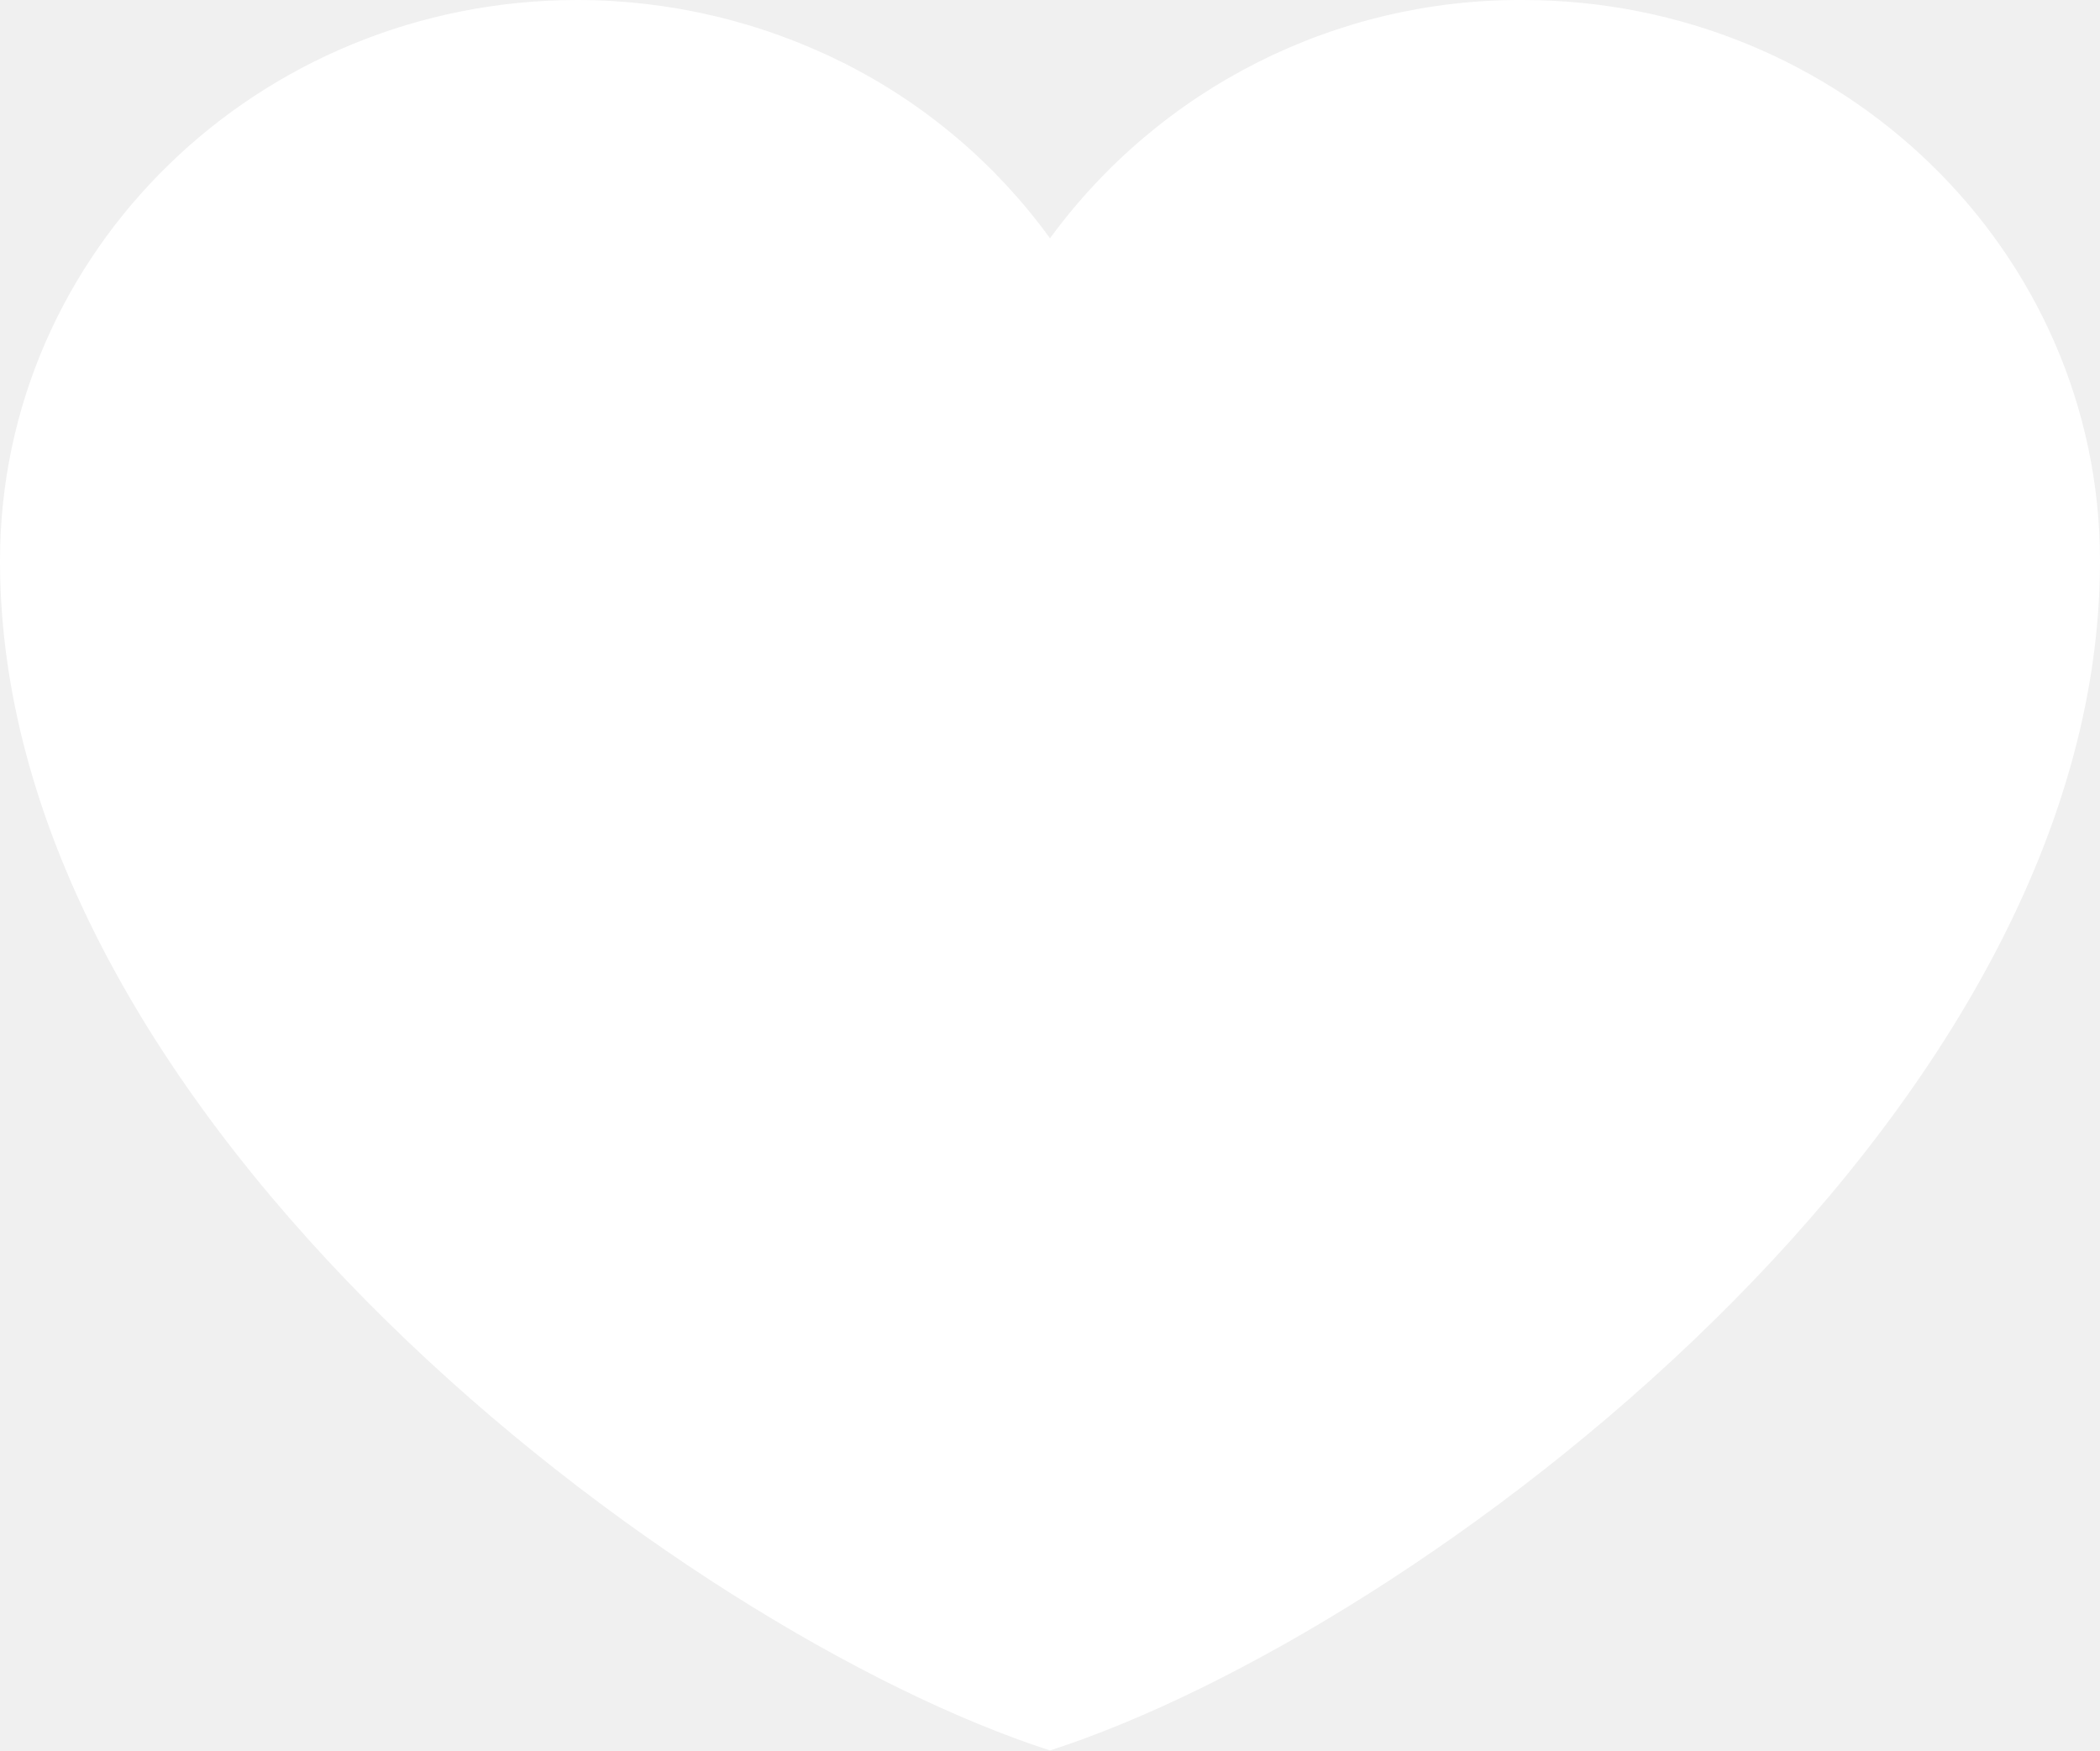
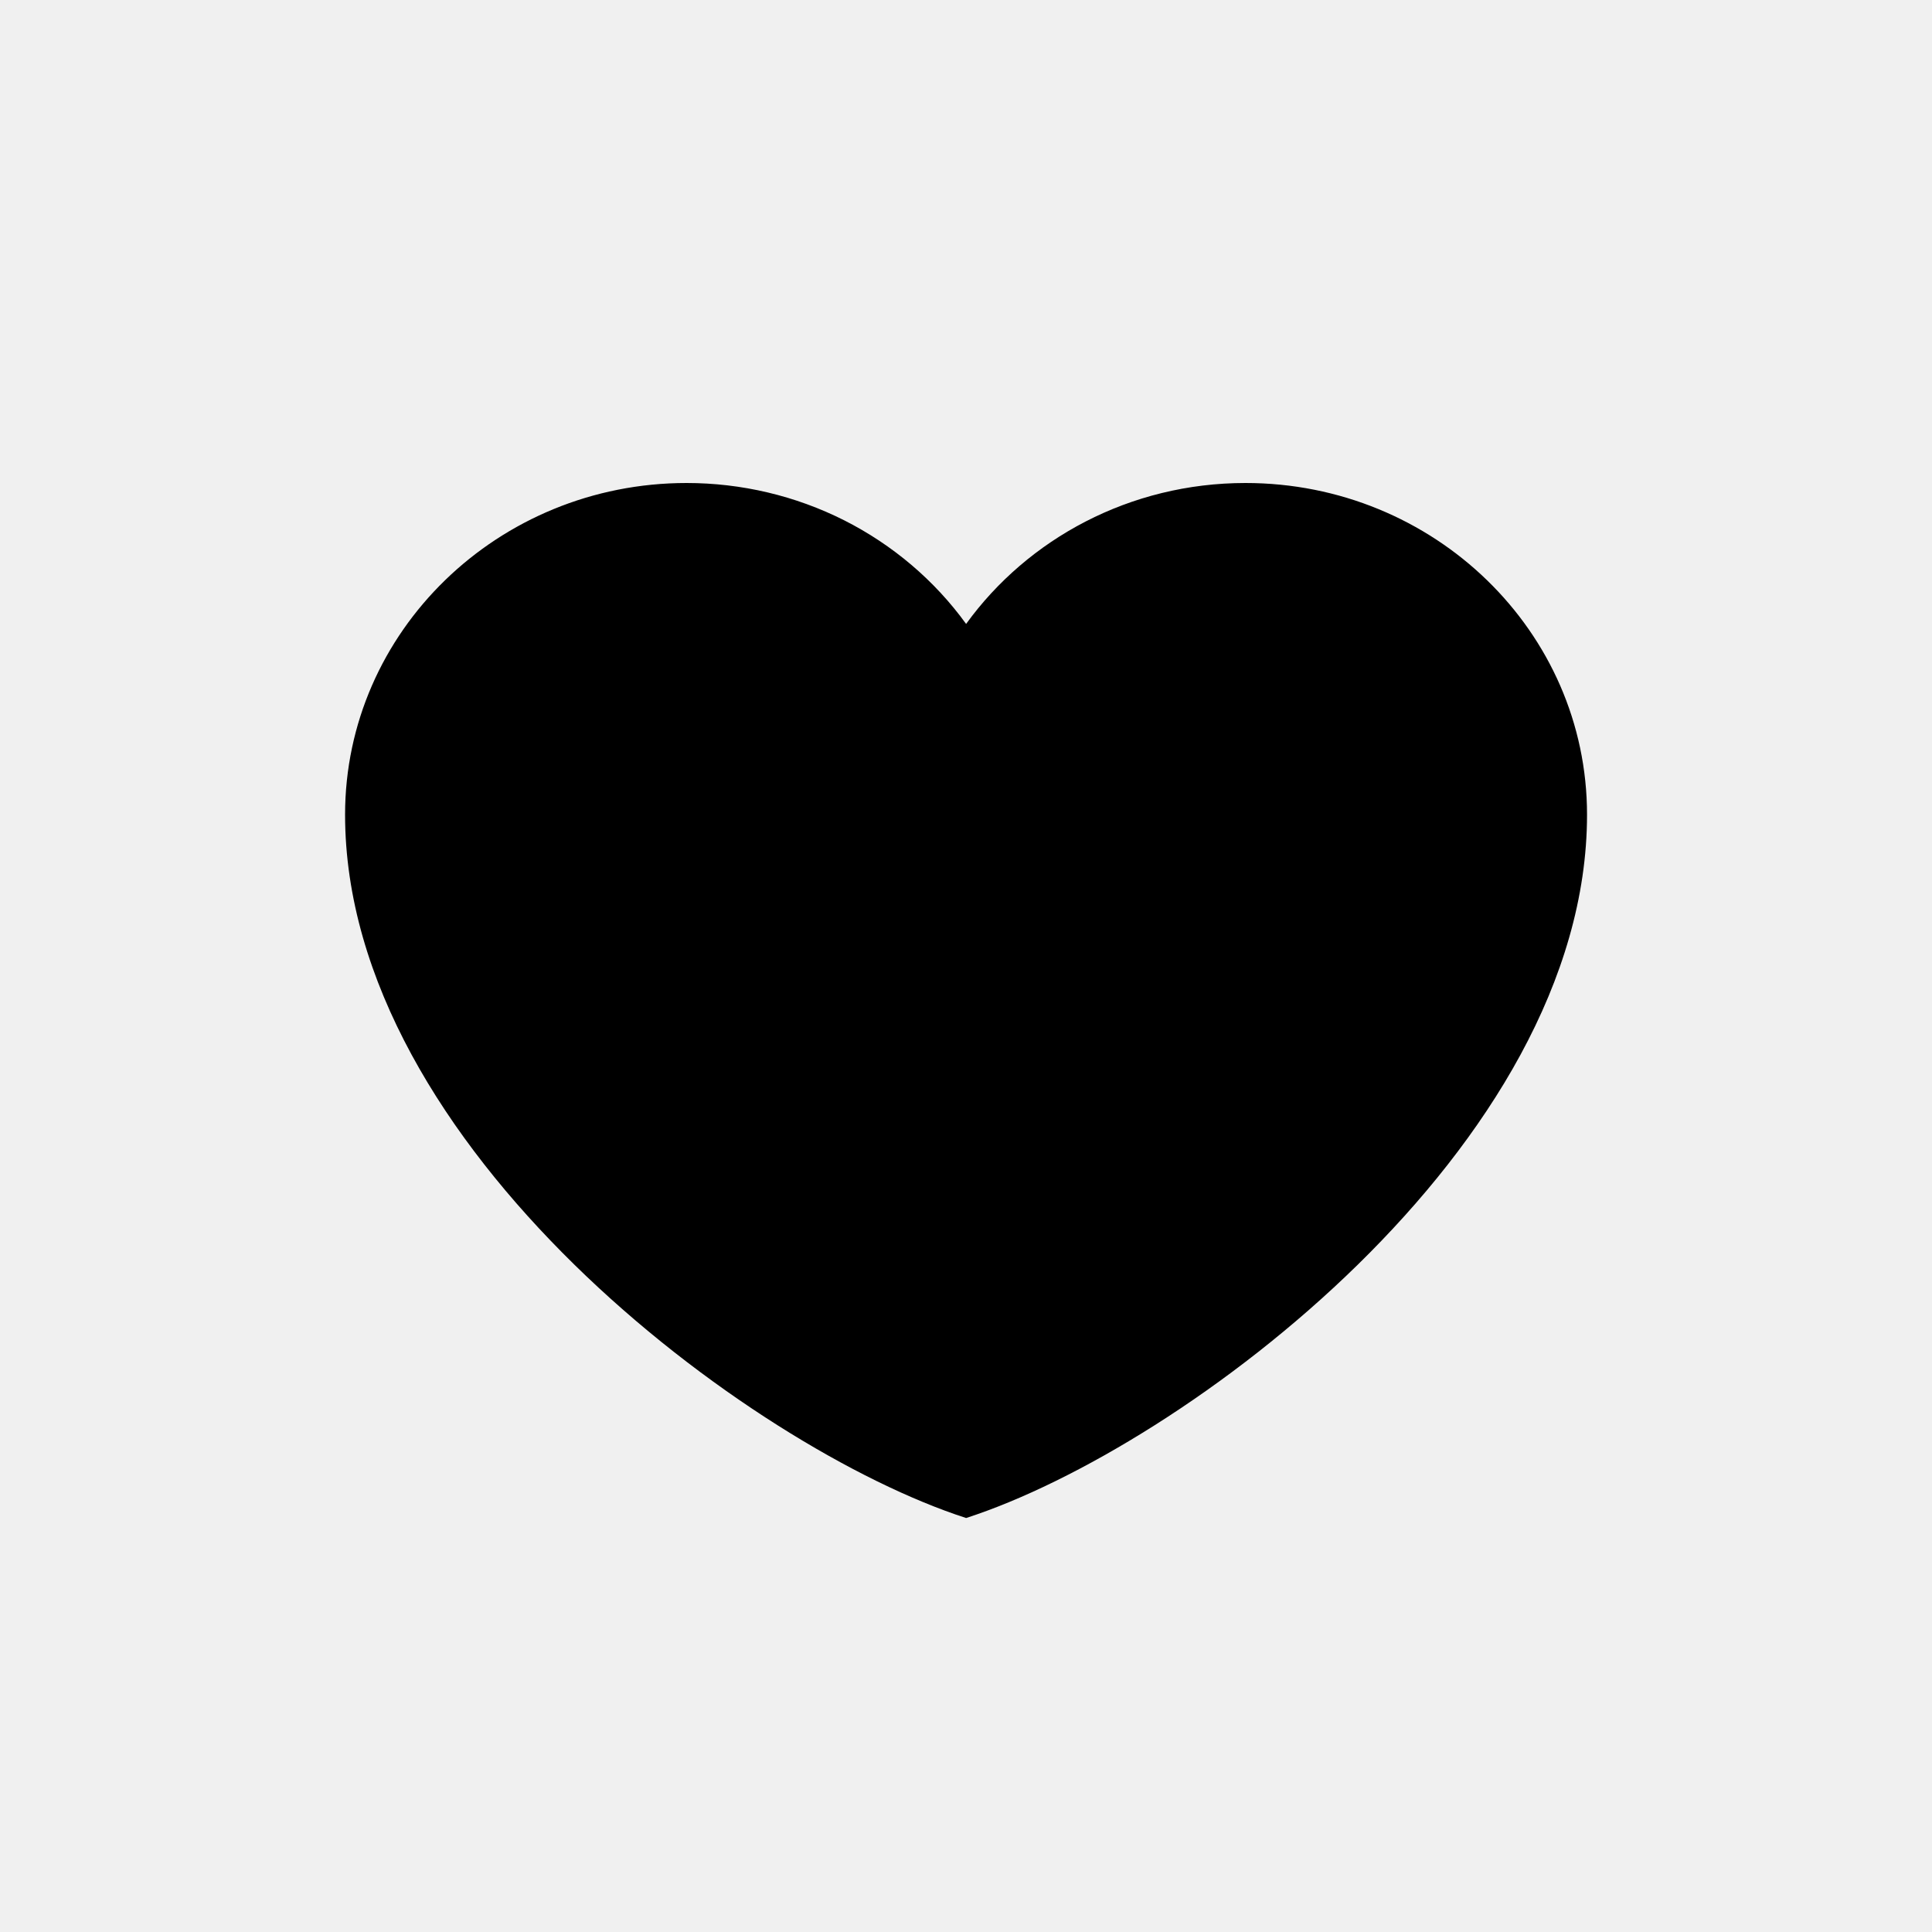
- <svg xmlns="http://www.w3.org/2000/svg" width="18" height="15" fill="none" viewBox="0 0 18 15">
-   <path fill="#fff" d="M4.95 0C2.216 0 0 2.152 0 4.807 0 9.614 5.85 13.984 9 15c3.15-1.016 9-5.386 9-10.193C18 2.152 15.784 0 13.05 0A4.99 4.99 0 0 0 9 2.042 4.9 4.9 0 0 0 7.232.54 5.1 5.1 0 0 0 4.95 0" />
+ <svg xmlns="http://www.w3.org/2000/svg" viewBox="0 0 18 18" fill="none">
+   <path d="M6.397 4.5C4.64 4.5 3.215 5.884 3.215 7.59C3.215 10.68 6.976 13.489 9.001 14.143C11.026 13.489 14.786 10.68 14.786 7.59C14.786 5.884 13.361 4.5 11.604 4.5C10.528 4.5 9.576 5.019 9.001 5.813C8.707 5.407 8.317 5.076 7.864 4.847C7.411 4.619 6.908 4.5 6.397 4.5Z" fill="currentColor" />
</svg>
